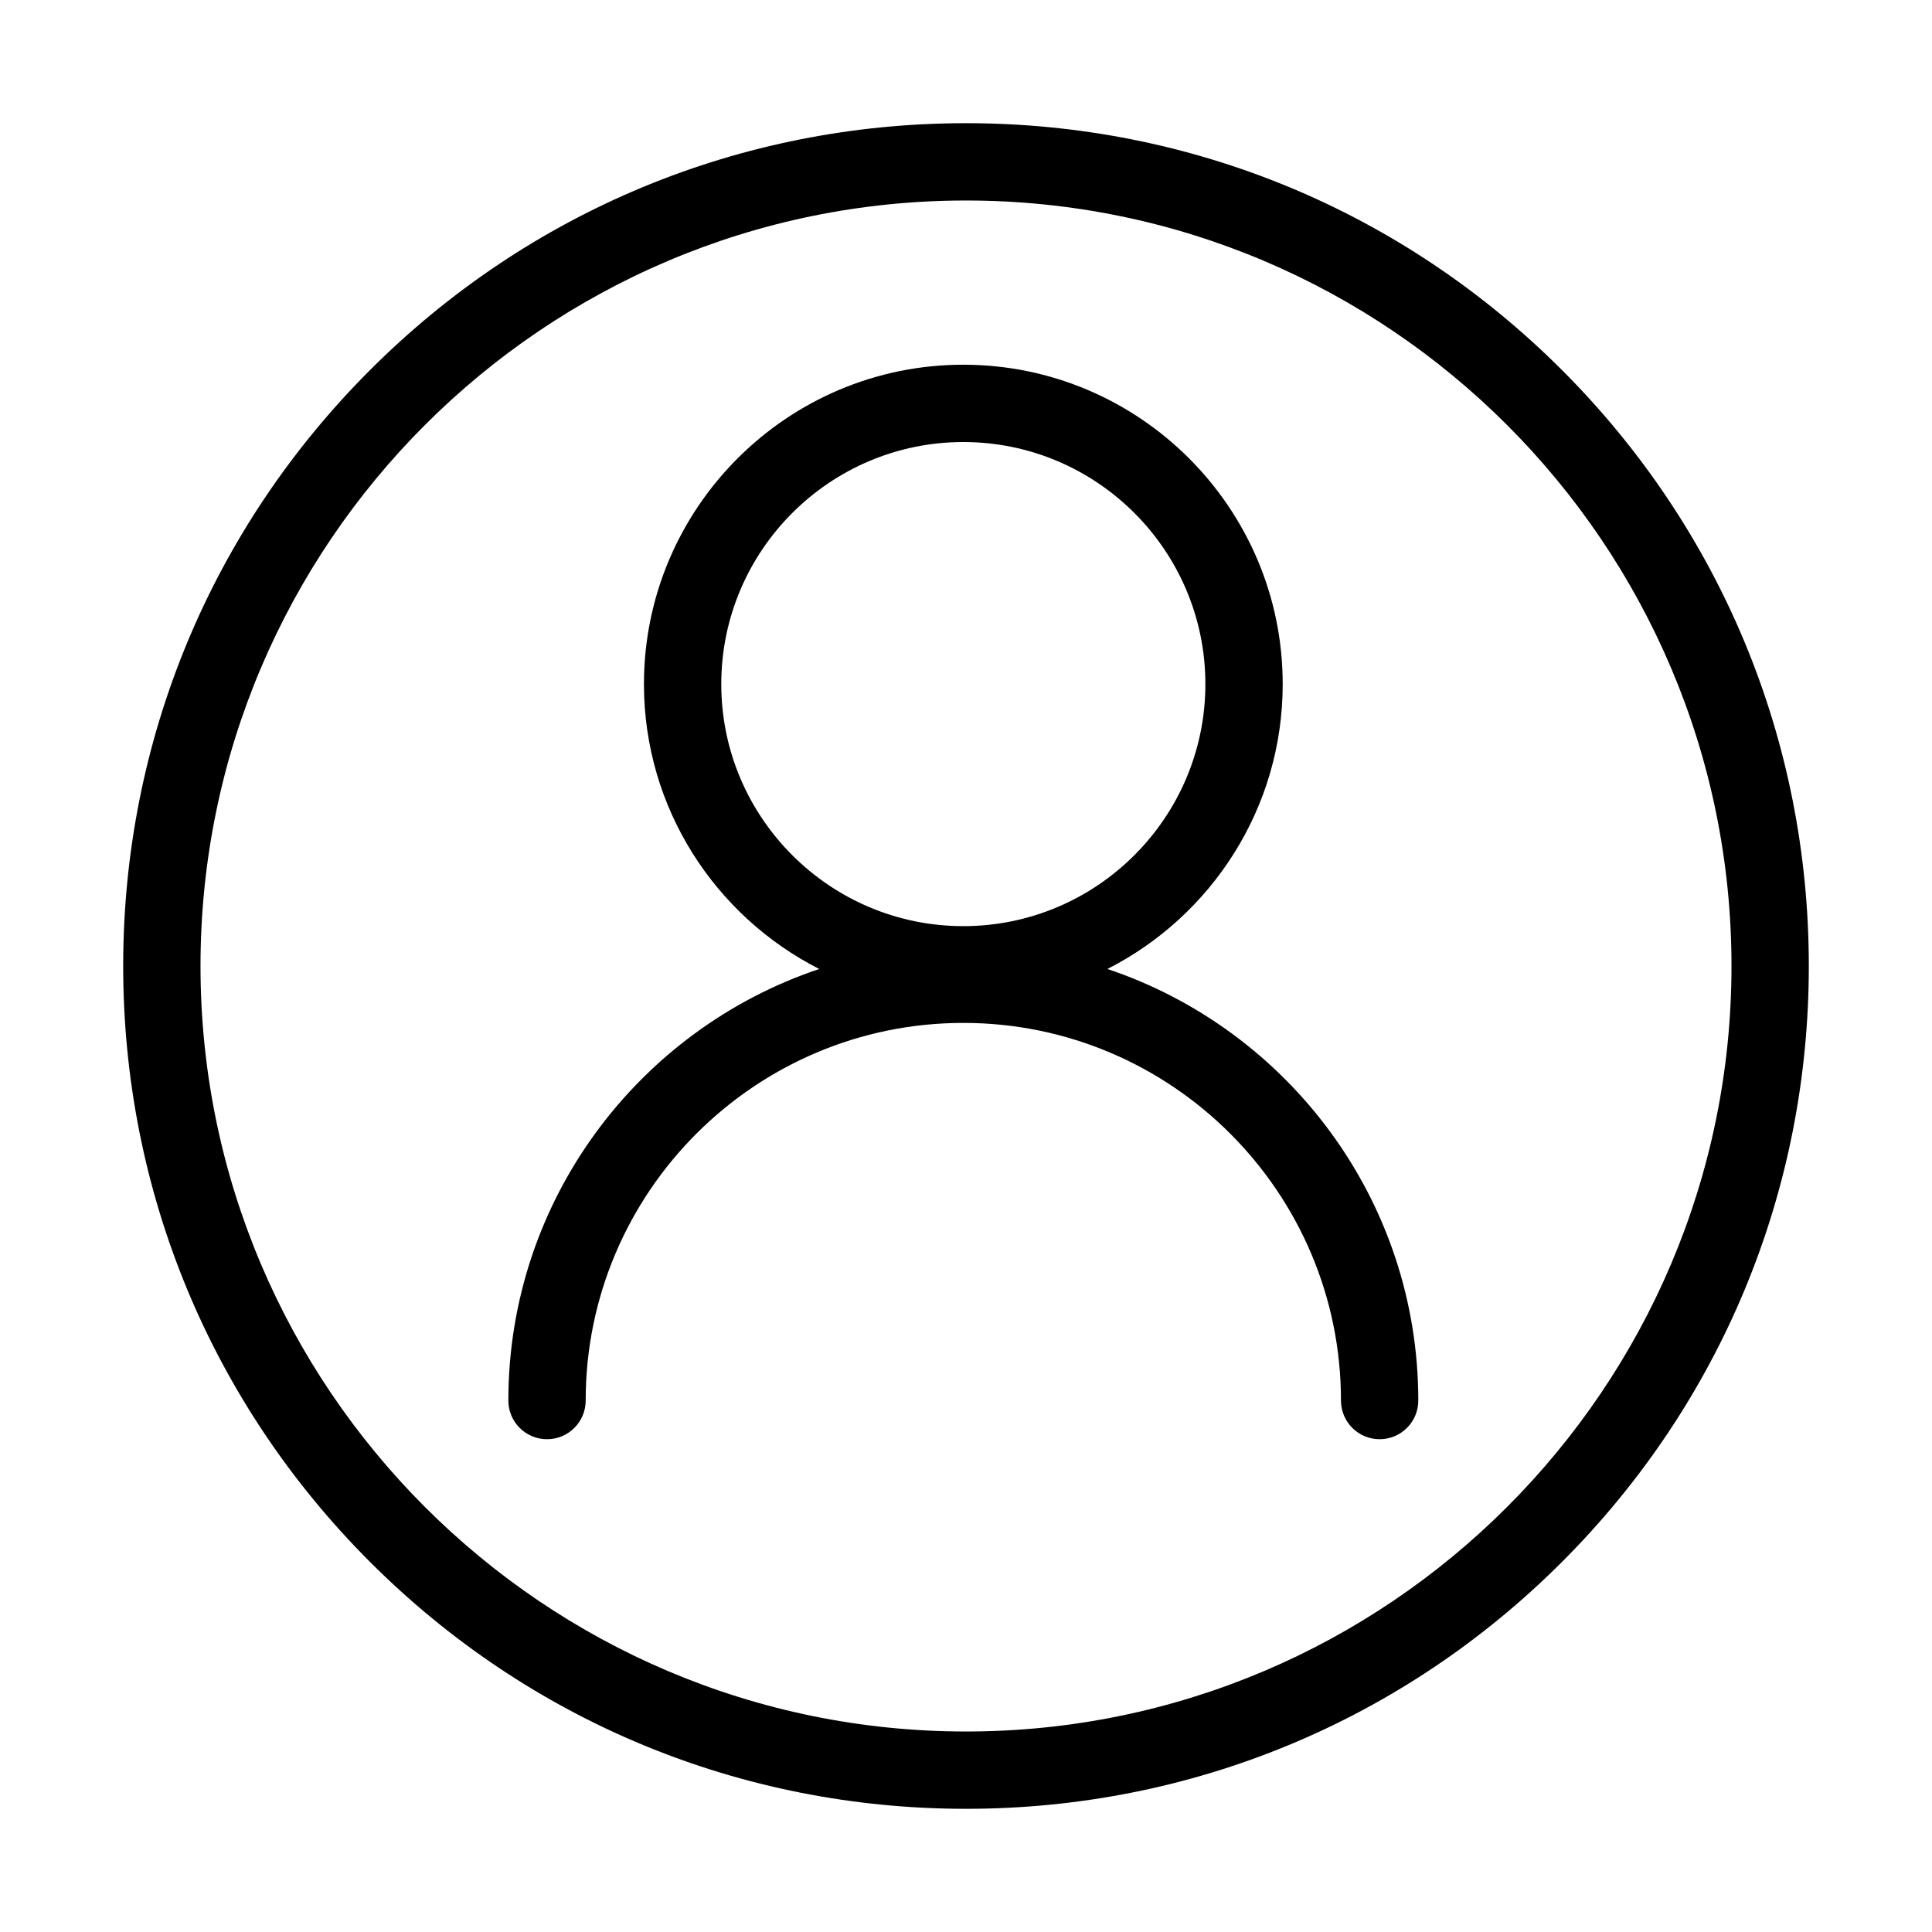
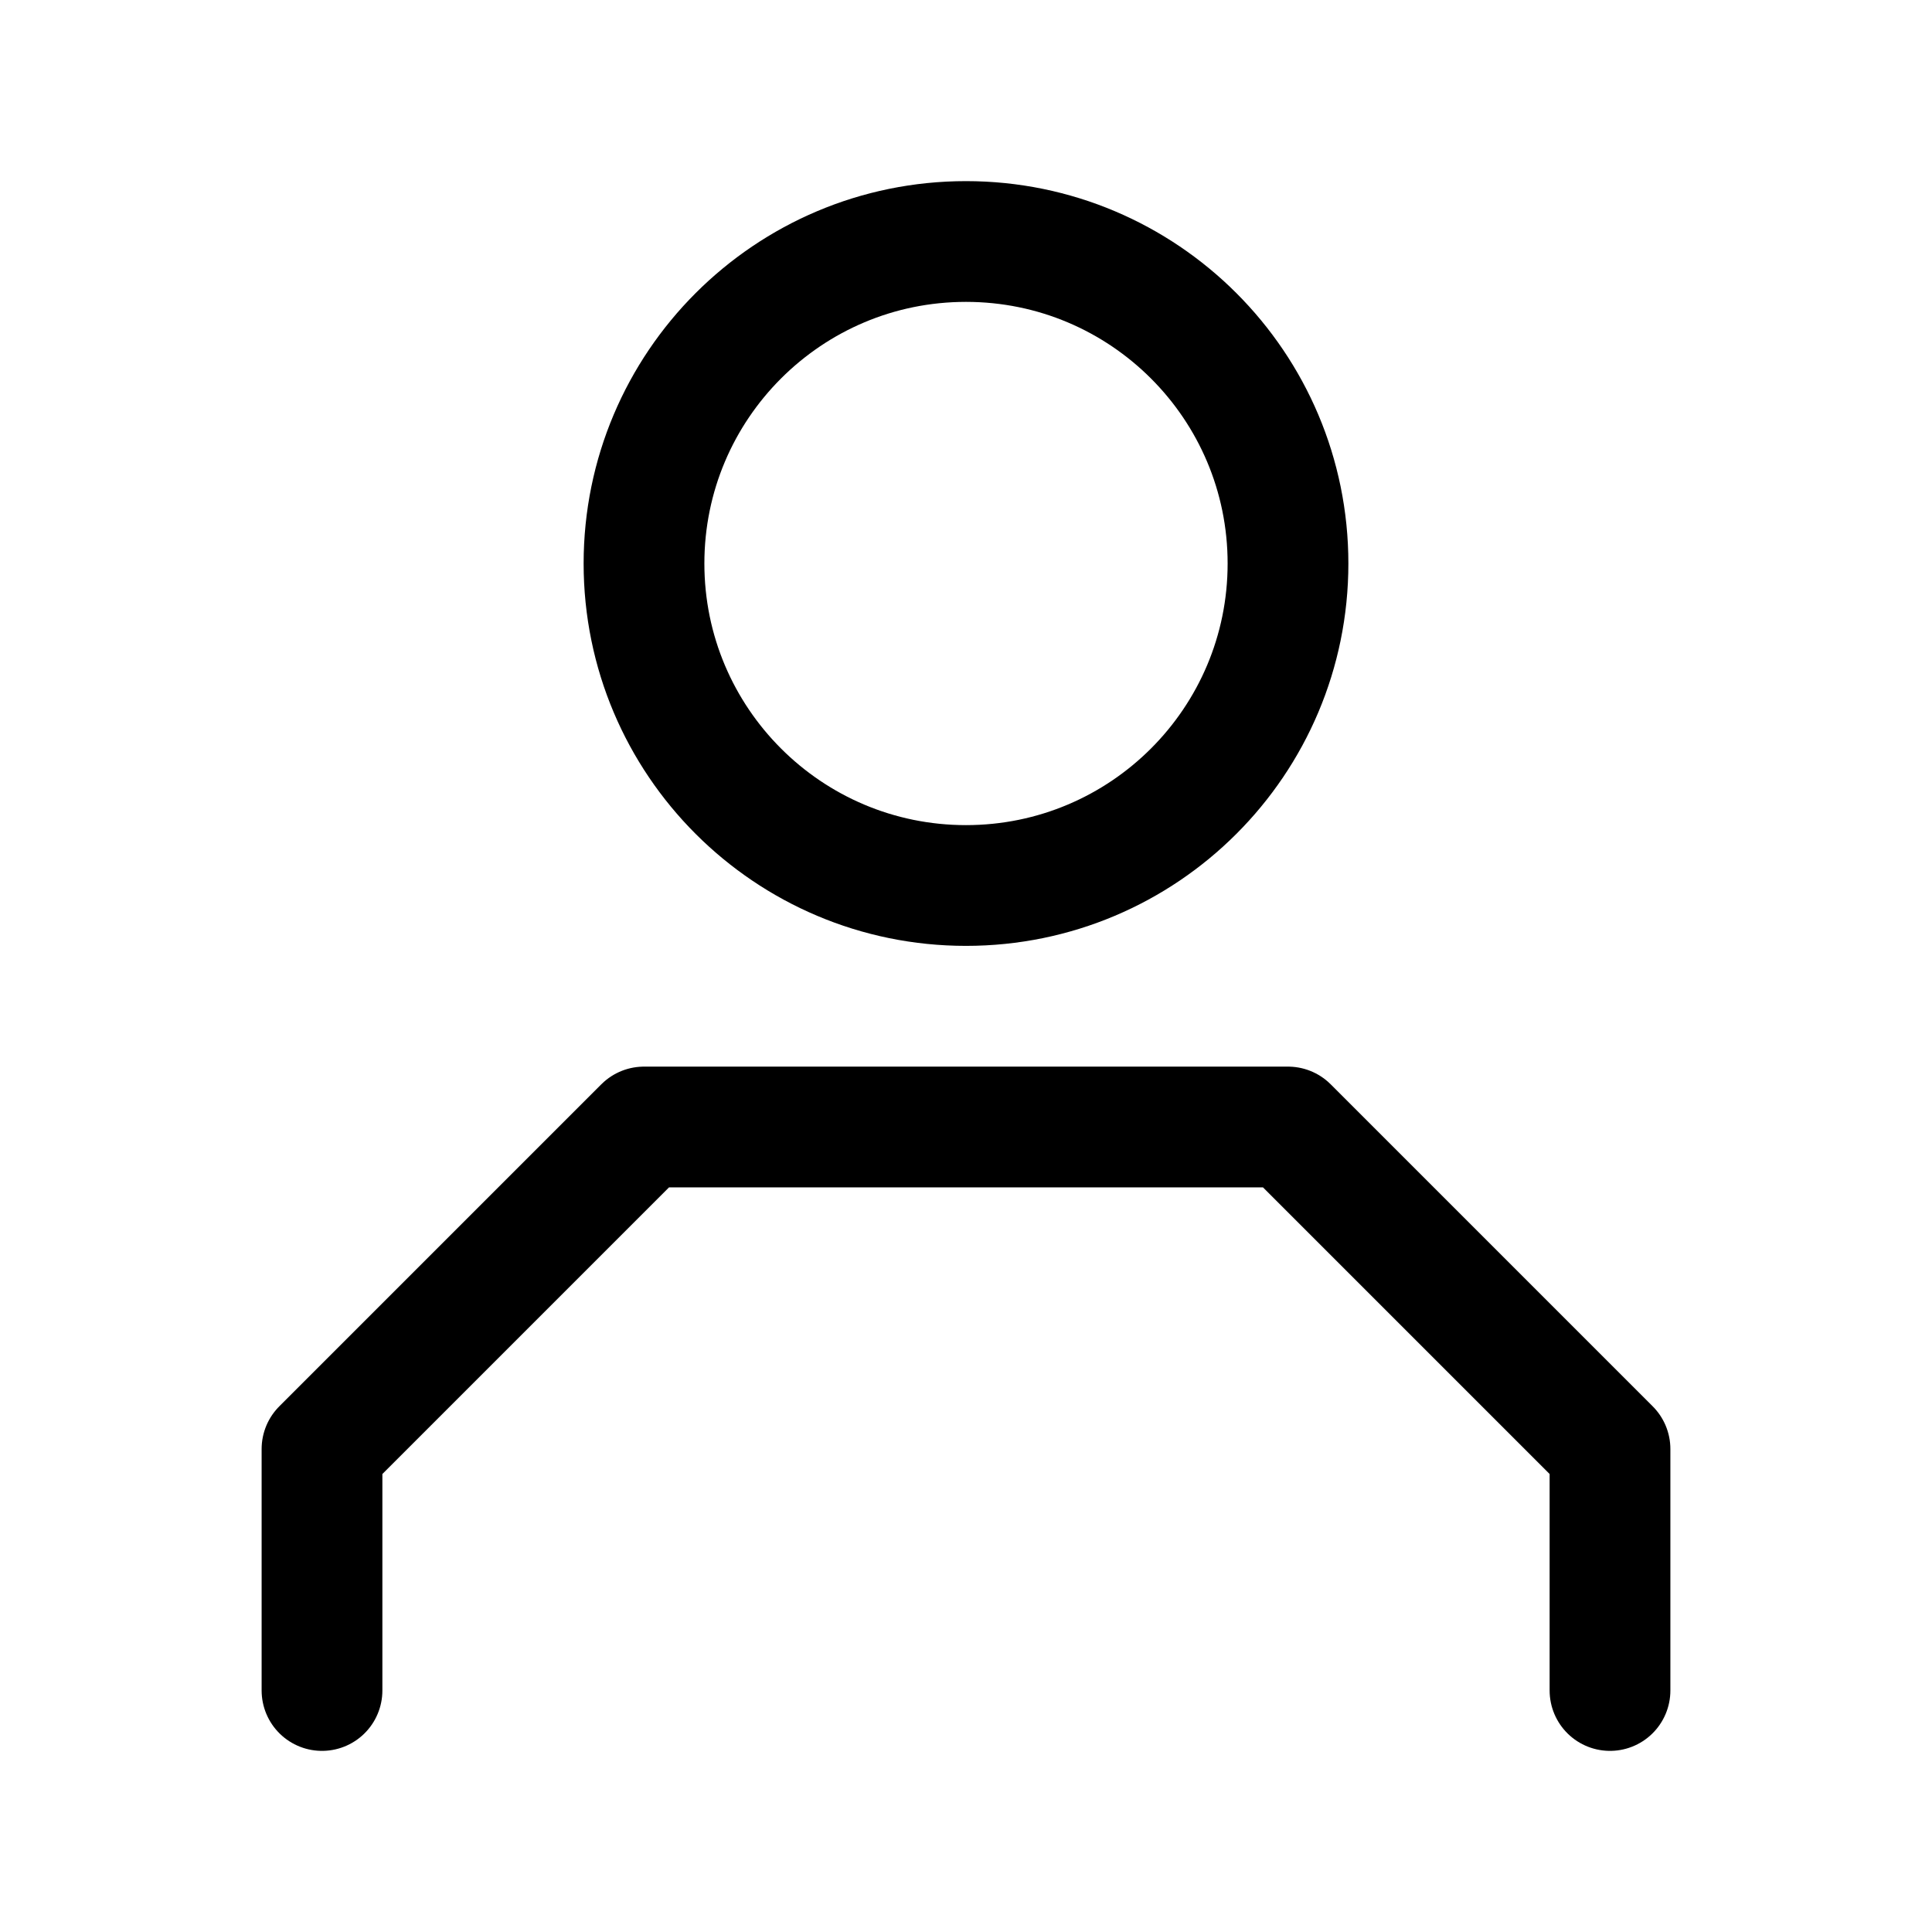
- <svg xmlns="http://www.w3.org/2000/svg" class="icon" viewBox="0 0 1024 1024" width="200" height="200">
-   <defs>
-     <style />
-   </defs>
-   <path d="M586.946 513.581c55.067-27.963 92.912-85.126 92.912-150.998 0-93.339-75.937-169.276-169.277-169.276s-169.276 75.937-169.276 169.276c0 65.872 37.845 123.034 92.911 150.998-95.652 32.016-164.778 122.455-164.778 228.744 0 11.315 9.173 20.491 20.491 20.491s20.492-9.175 20.492-20.491c0-110.369 89.791-200.161 200.16-200.161s200.16 89.792 200.16 200.16c0 11.316 9.174 20.492 20.492 20.492s20.492-9.175 20.492-20.491c-.001-106.289-69.127-196.727-164.78-228.744zM382.288 362.583c0-70.742 57.553-128.294 128.293-128.294 70.742 0 128.294 57.553 128.294 128.294 0 70.741-57.553 128.293-128.294 128.293-70.74 0-128.293-57.552-128.293-128.293z" />
-   <path d="M827.871 196.128C743.498 111.758 631.321 65.29 512 65.29s-231.5 46.466-315.871 130.838C111.756 280.502 65.29 392.678 65.29 511.999s46.465 231.5 130.838 315.872S392.679 958.71 512 958.71s231.498-46.465 315.871-130.838S958.71 631.32 958.71 512s-46.465-231.498-130.838-315.871zM512 917.727c-223.718 0-405.727-182.008-405.727-405.728 0-223.718 182.009-405.727 405.727-405.727S917.727 288.28 917.727 512c0 223.72-182.009 405.728-405.727 405.728z" />
+ <svg xmlns="http://www.w3.org/2000/svg" viewBox="0 0 24 24">
+   <g fill="none" stroke="currentColor" stroke-width="1.5" stroke-linecap="round" stroke-linejoin="round">
+     <circle cx="12" cy="7" r="4" />
+     <path d="M4 21v-3l4-4h8l4 4v3" />
+   </g>
</svg>
